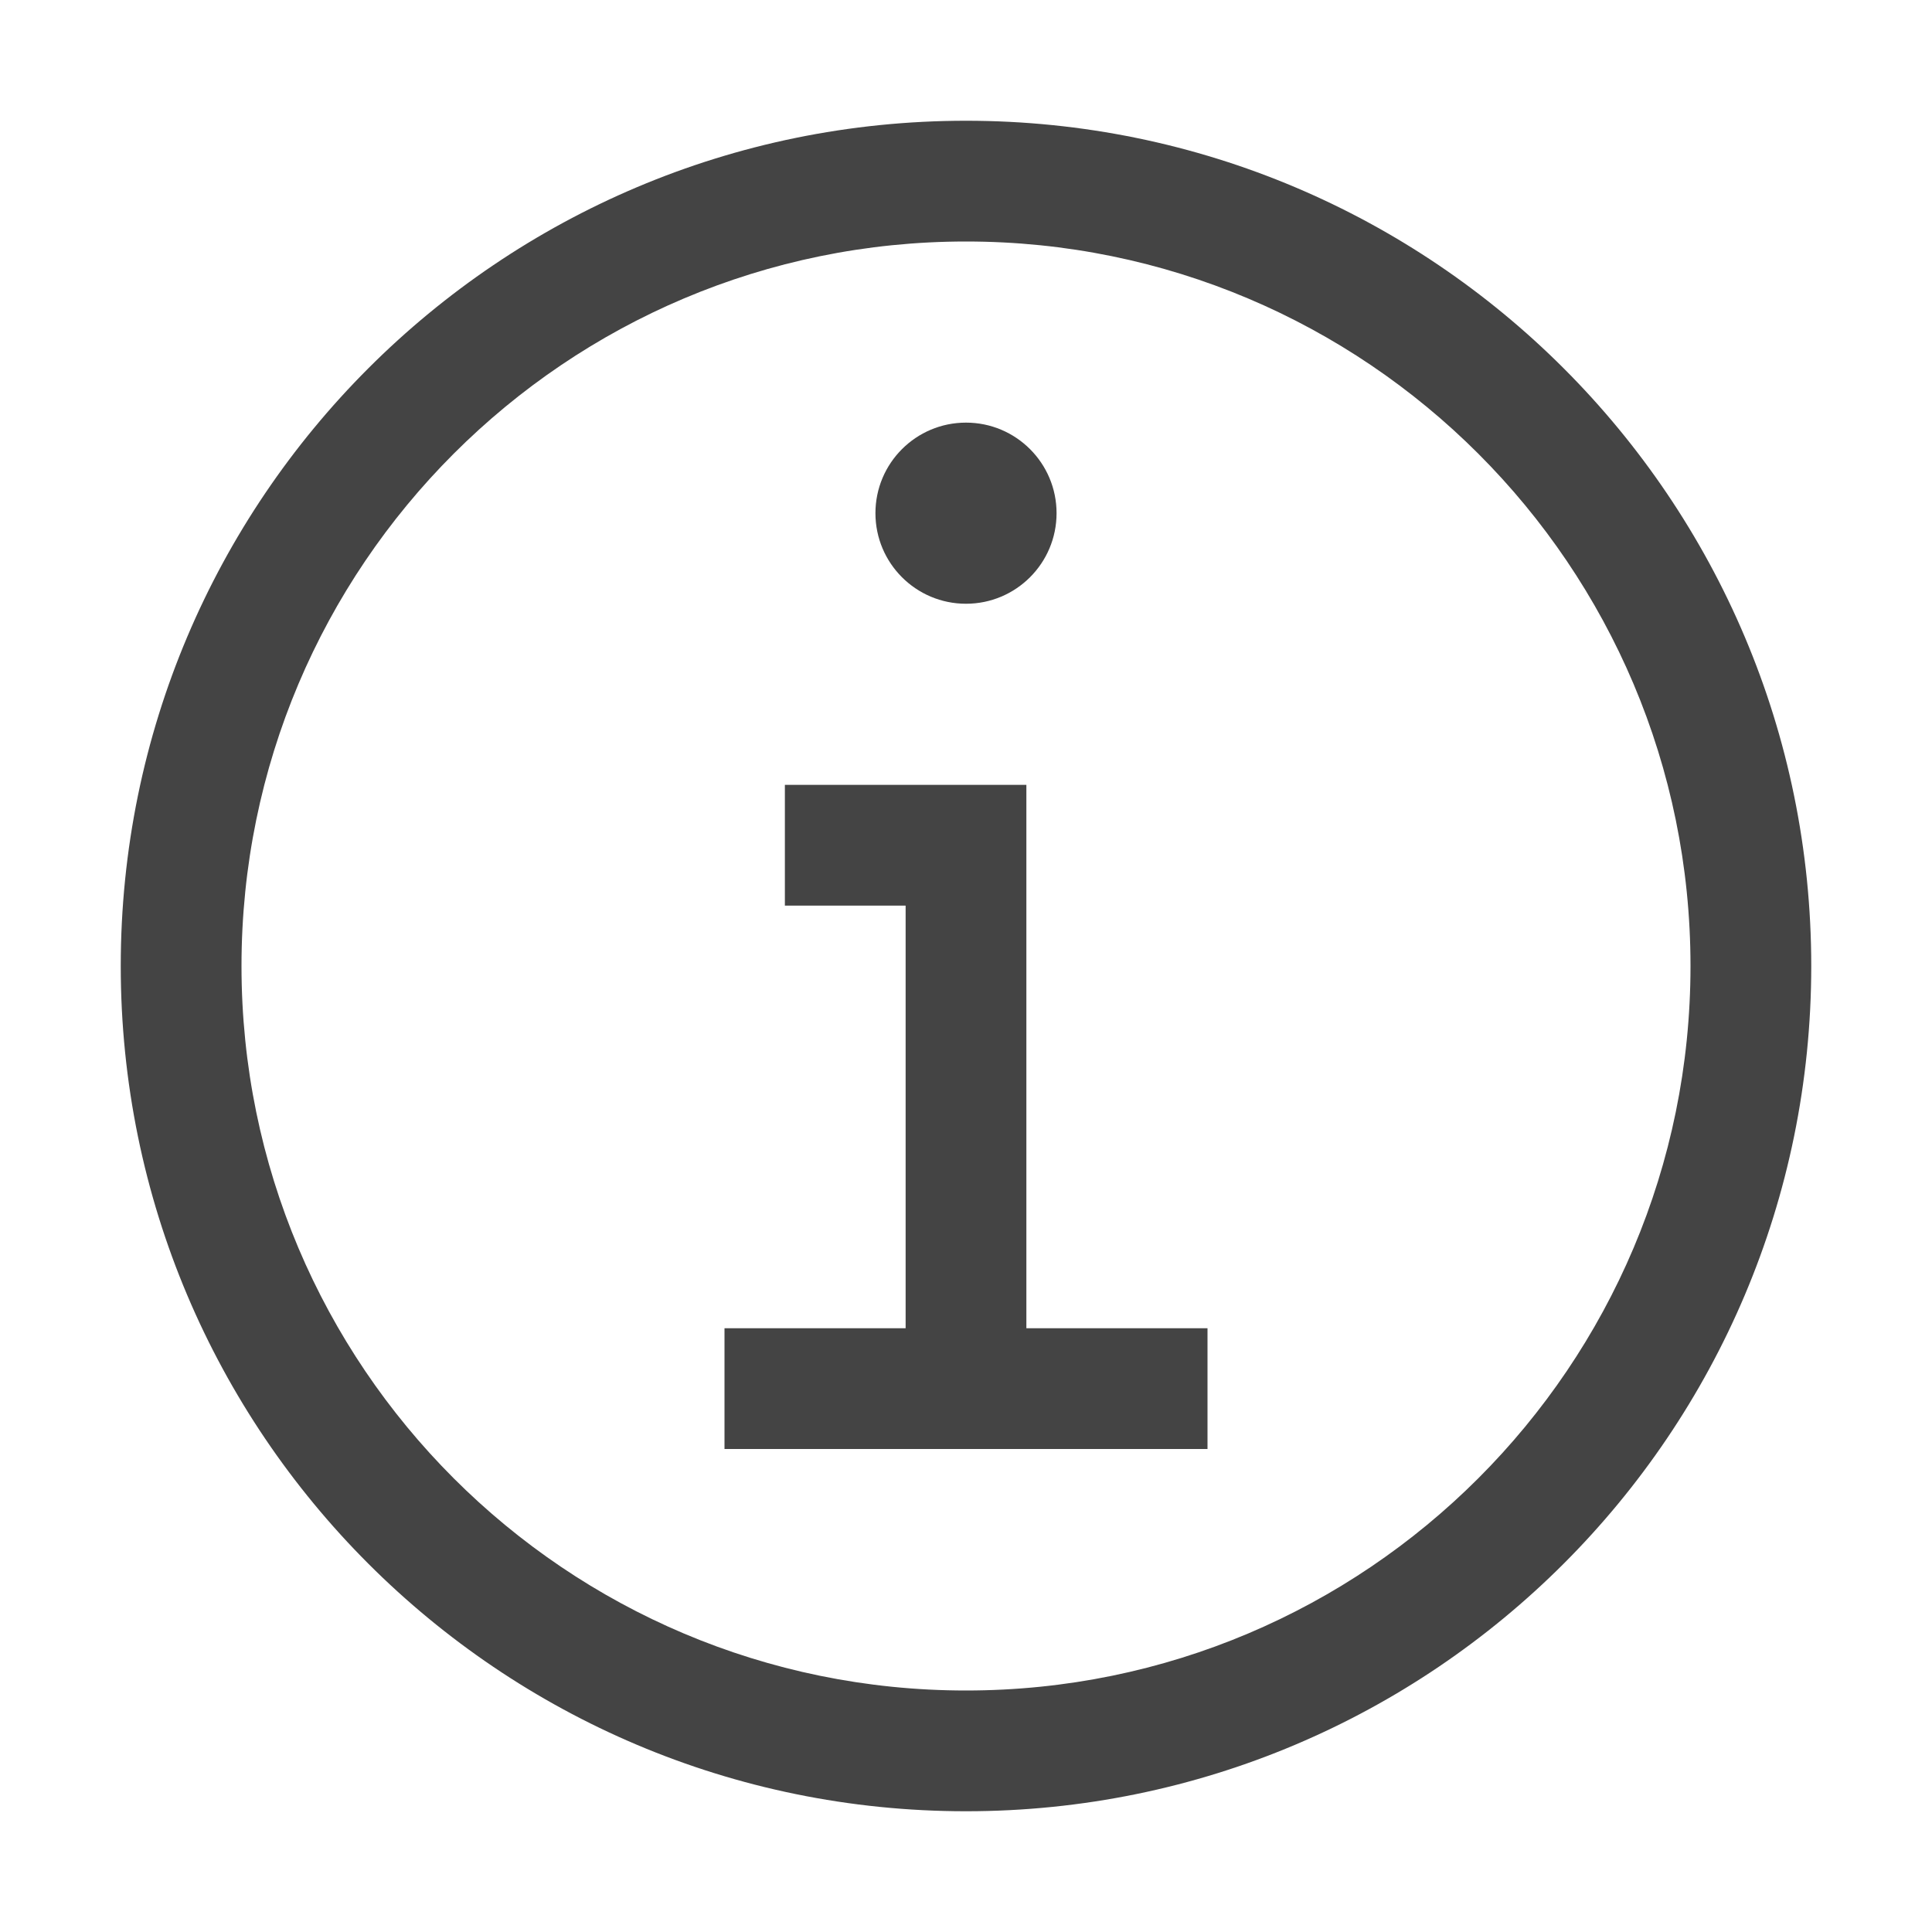
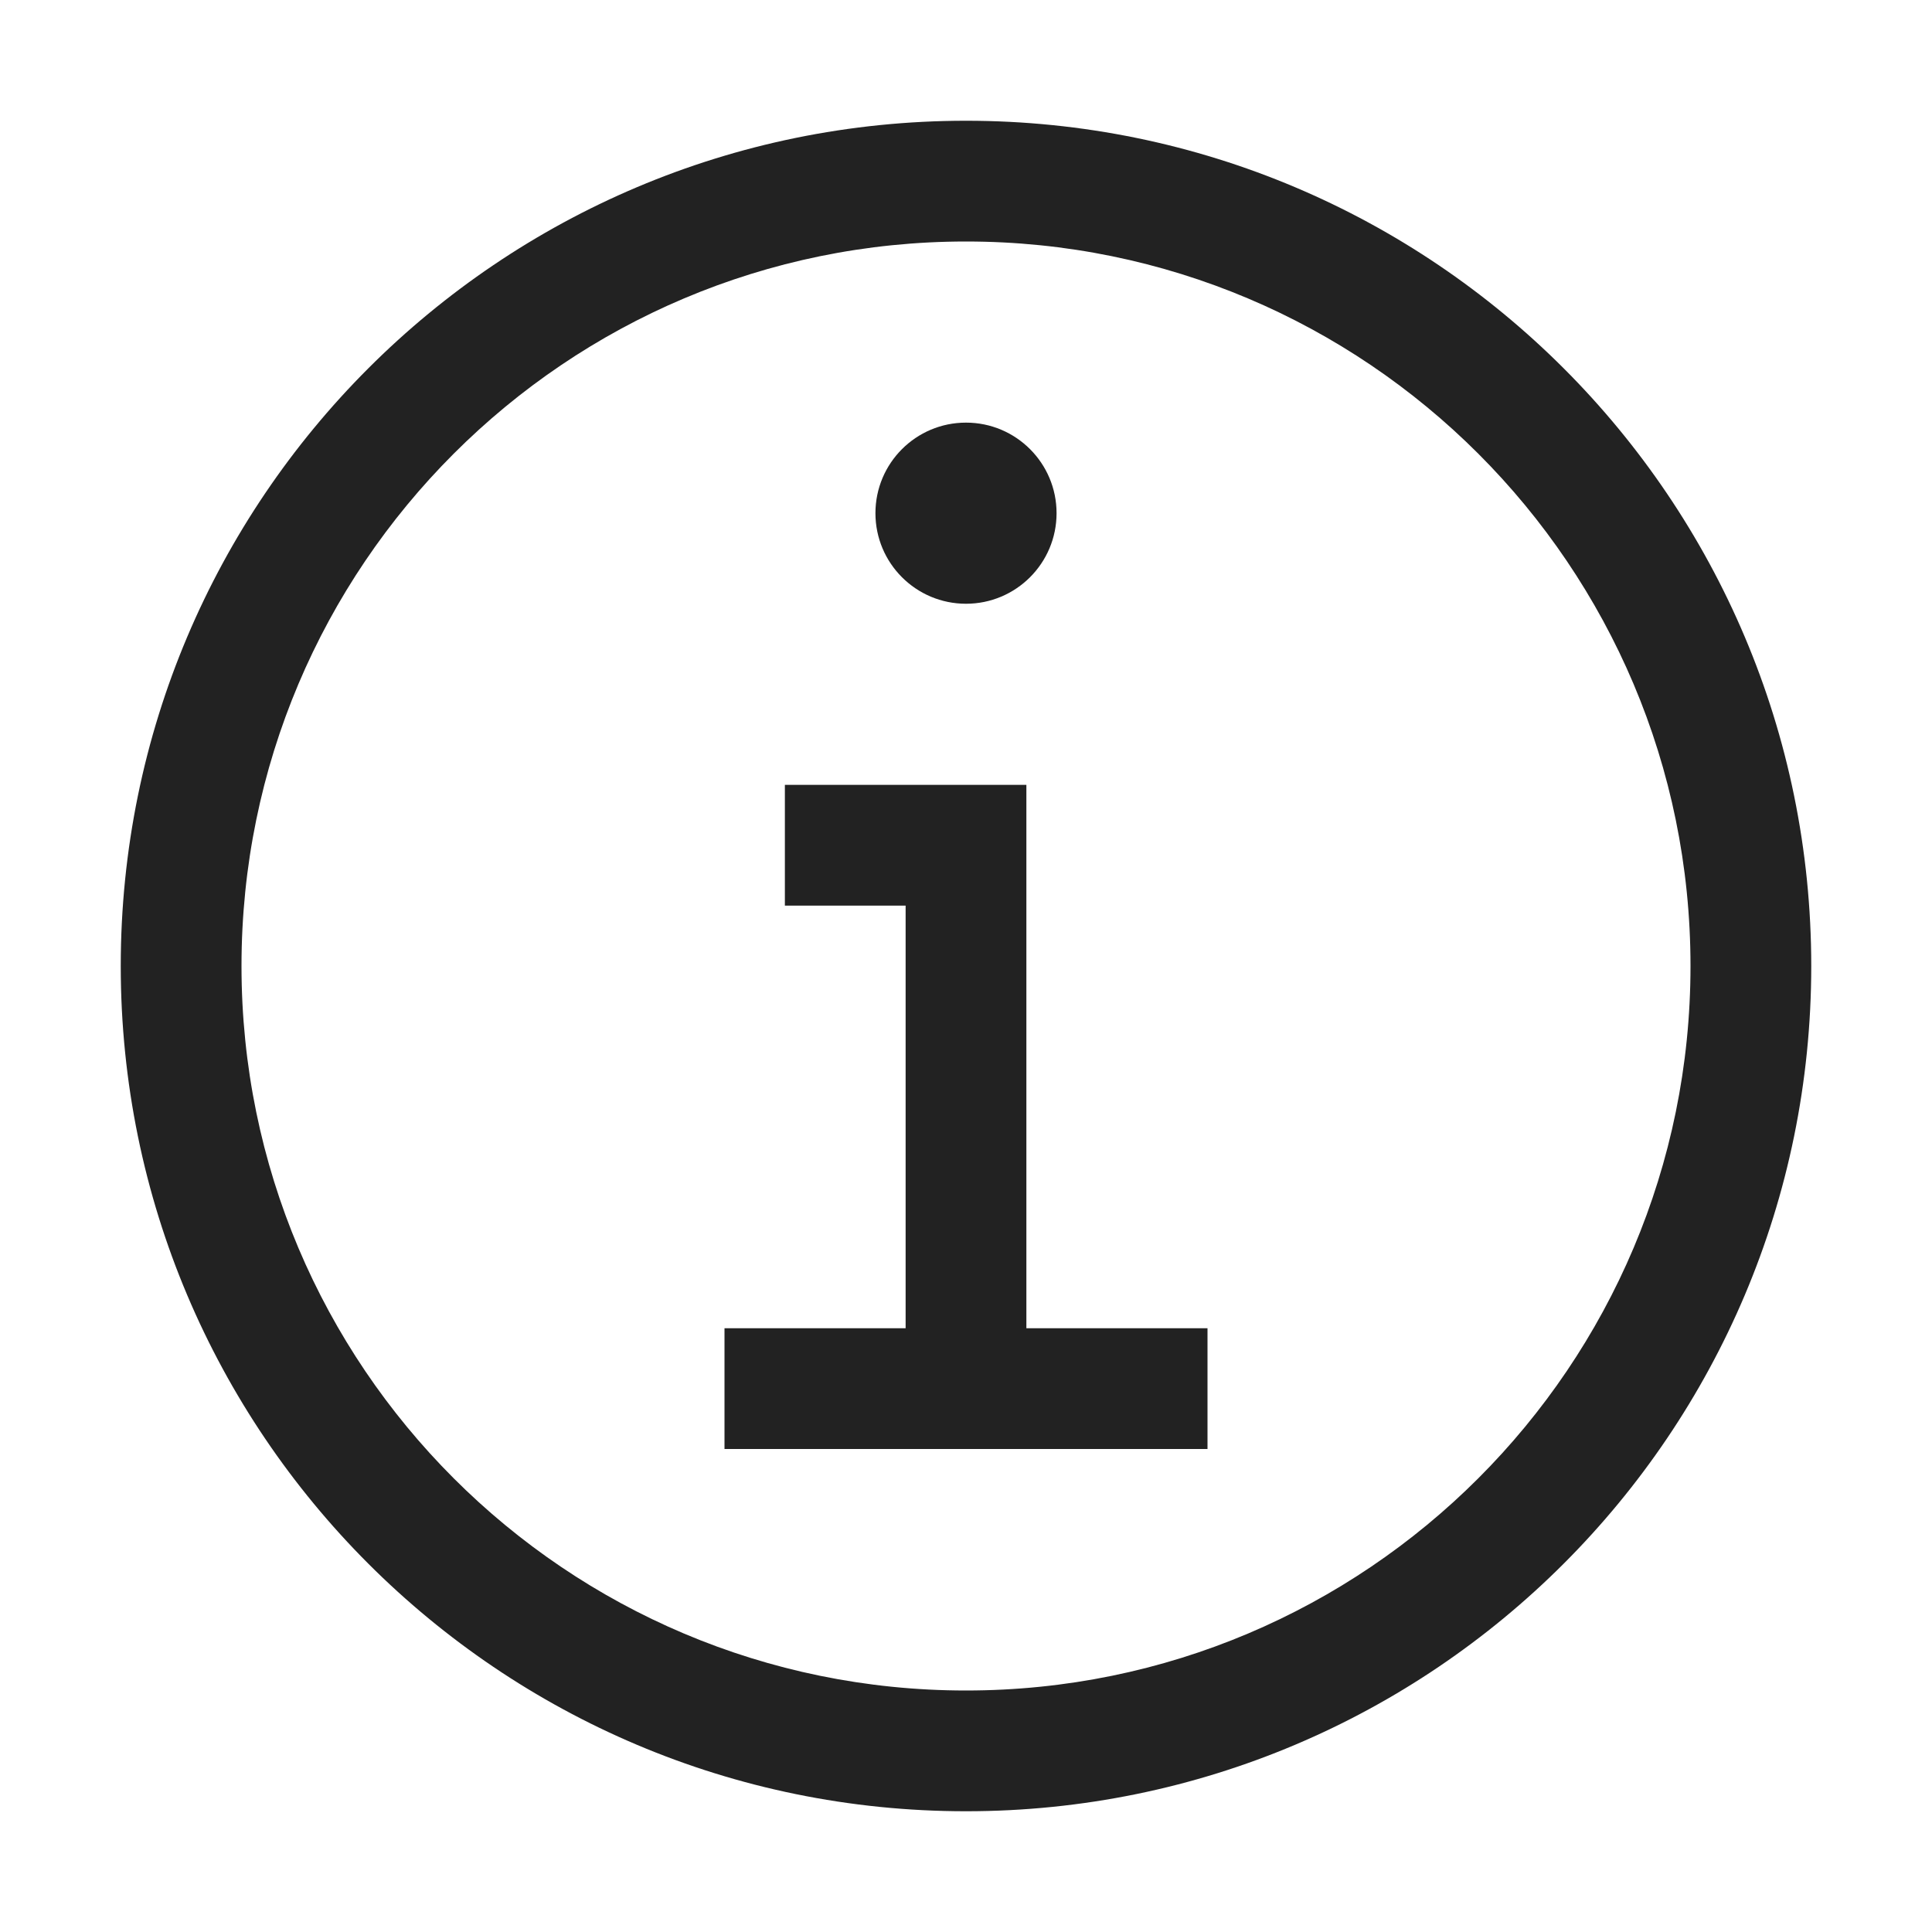
<svg xmlns="http://www.w3.org/2000/svg" viewBox="0 0 32 32">
-   <path fill="#444" d="M17 22v-9h-4v2h2v7h-3v2h8v-2h-3zM16 7a1.5 1.5 0 1 0 1.5 1.5A1.5 1.5 0 0 0 16 7z" />
-   <path fill="#444" d="M16 30a14 14 0 1 1 14-14 14 14 0 0 1-14 14zm0-26a12 12 0 1 0 12 12A12 12 0 0 0 16 4z" />
+   <path fill="#222" d="M17 22v-9h-4v2h2v7h-3v2h8v-2h-3zM16 7a1.5 1.5 0 1 0 1.5 1.5A1.5 1.5 0 0 0 16 7z" />
+   <path fill="#222" d="M16 30a14 14 0 1 1 14-14 14 14 0 0 1-14 14zm0-26a12 12 0 1 0 12 12A12 12 0 0 0 16 4z" />
</svg>
